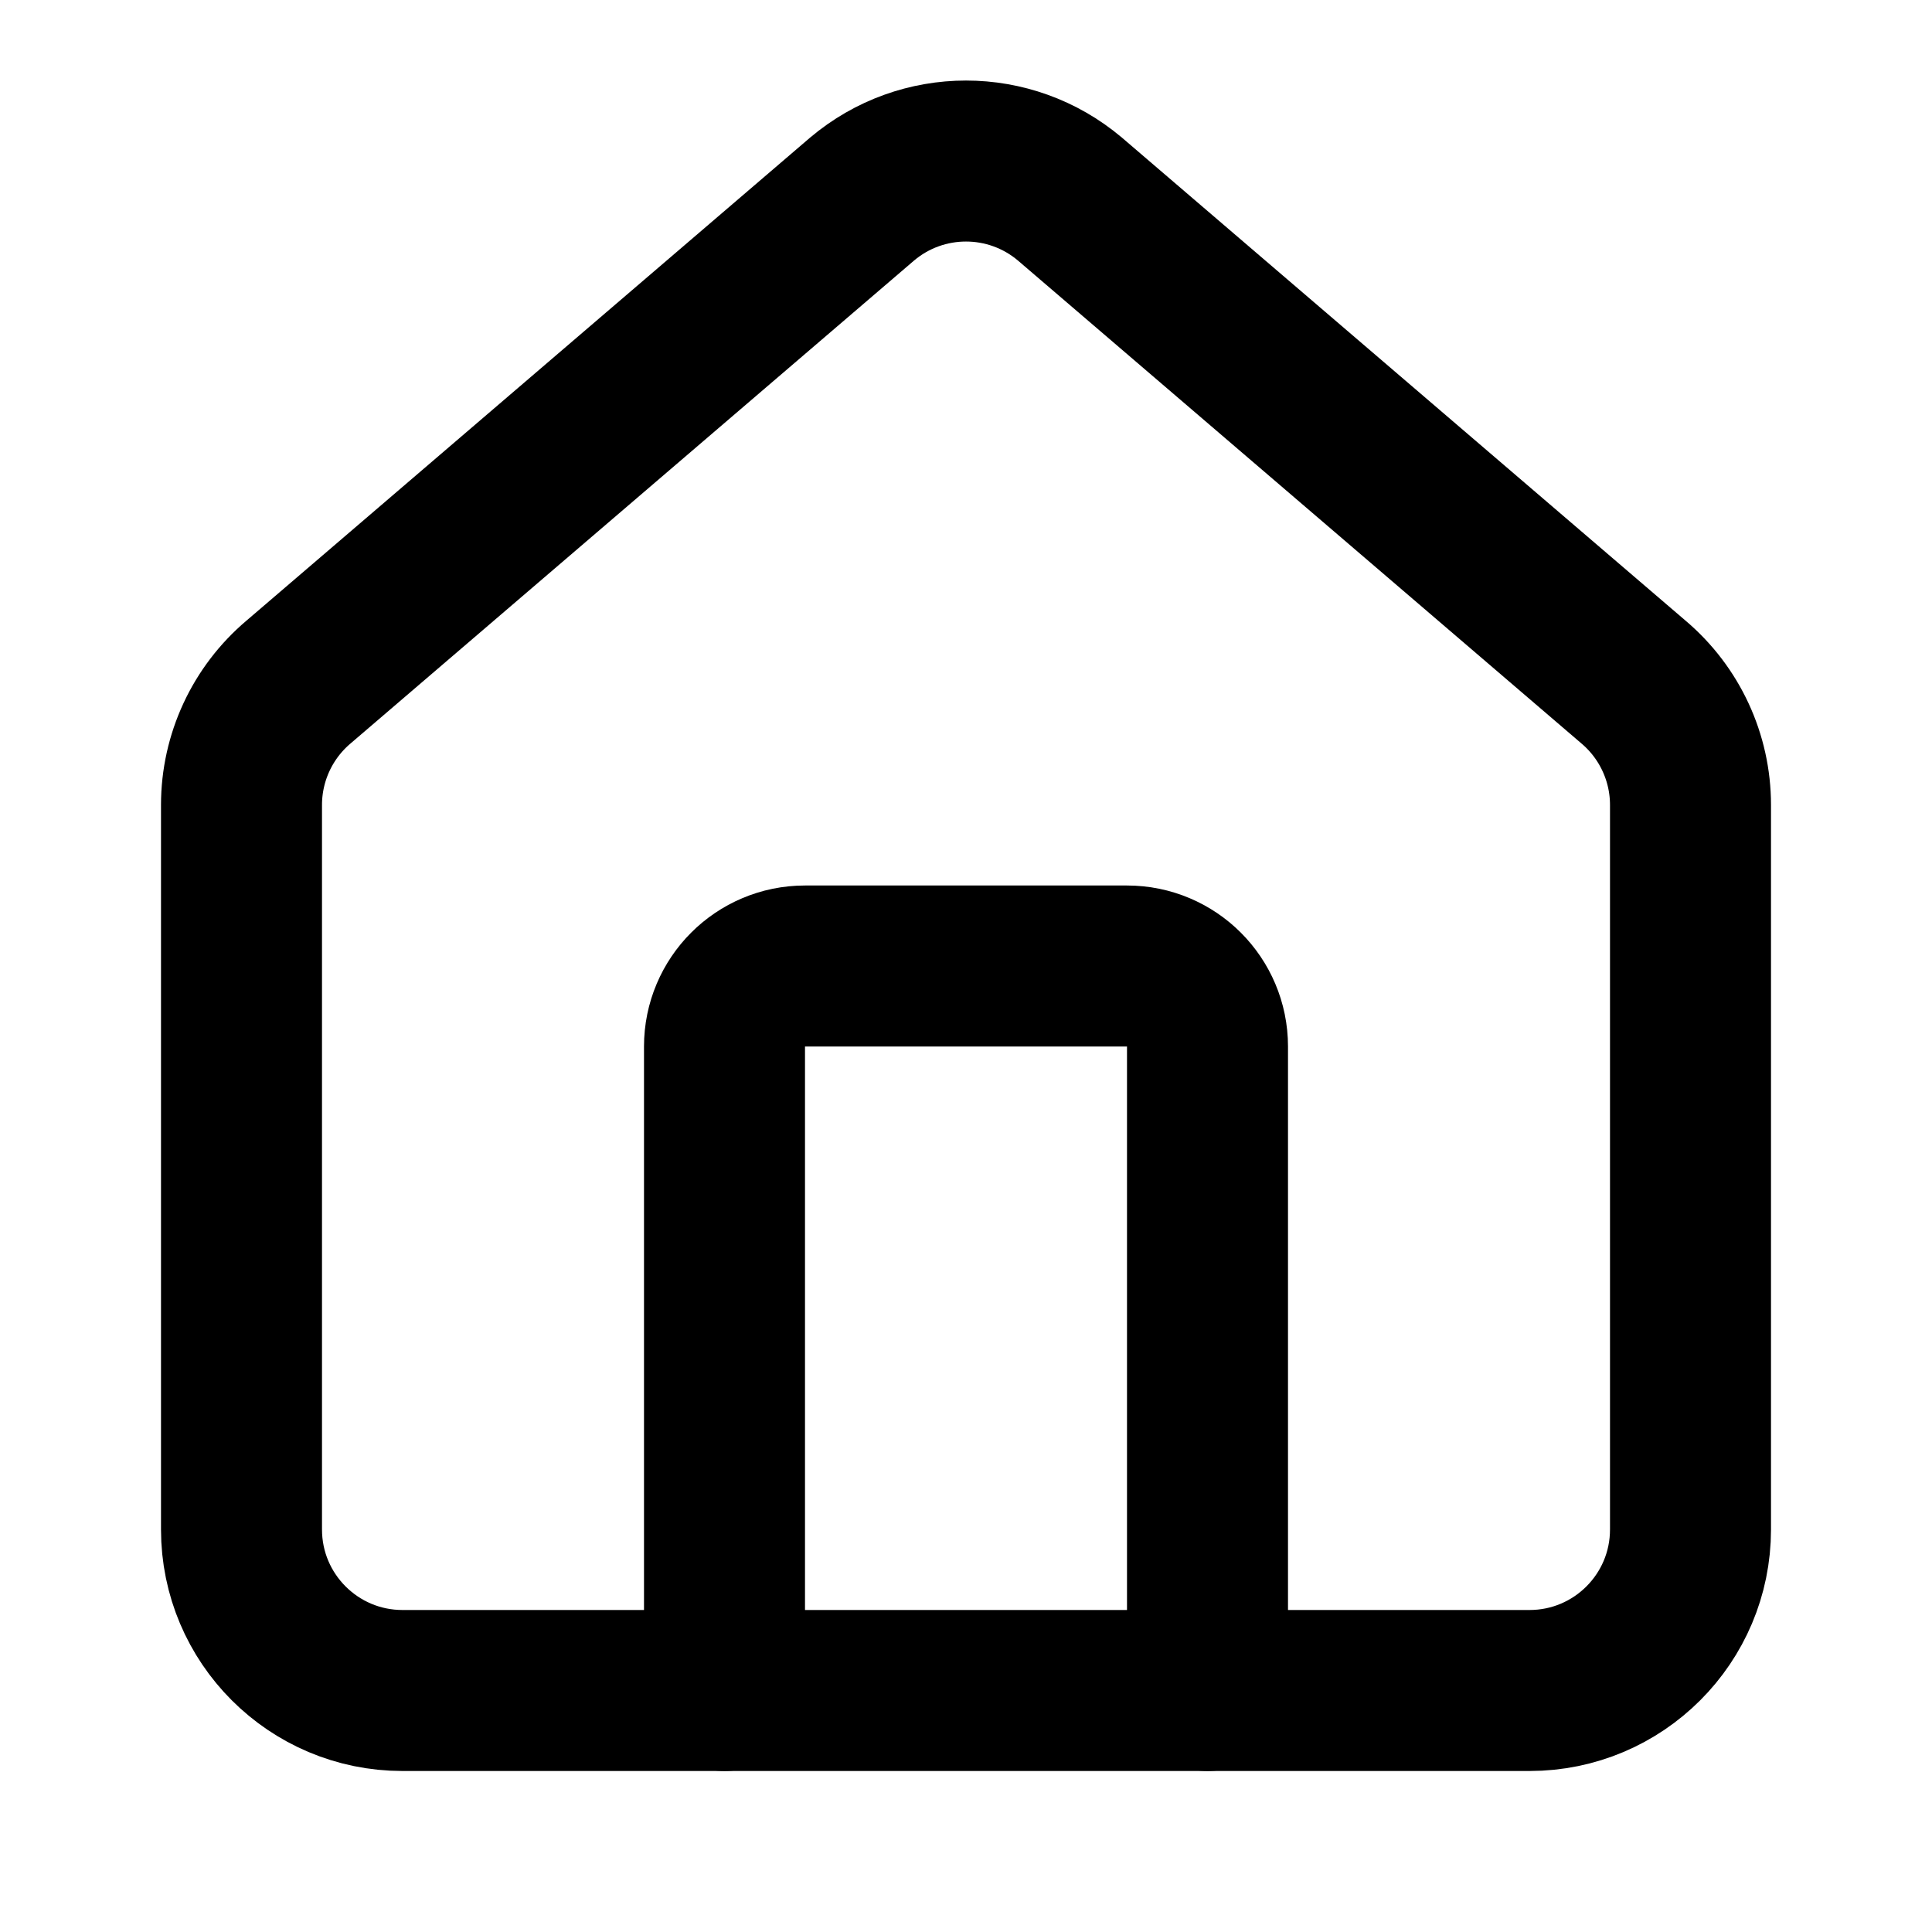
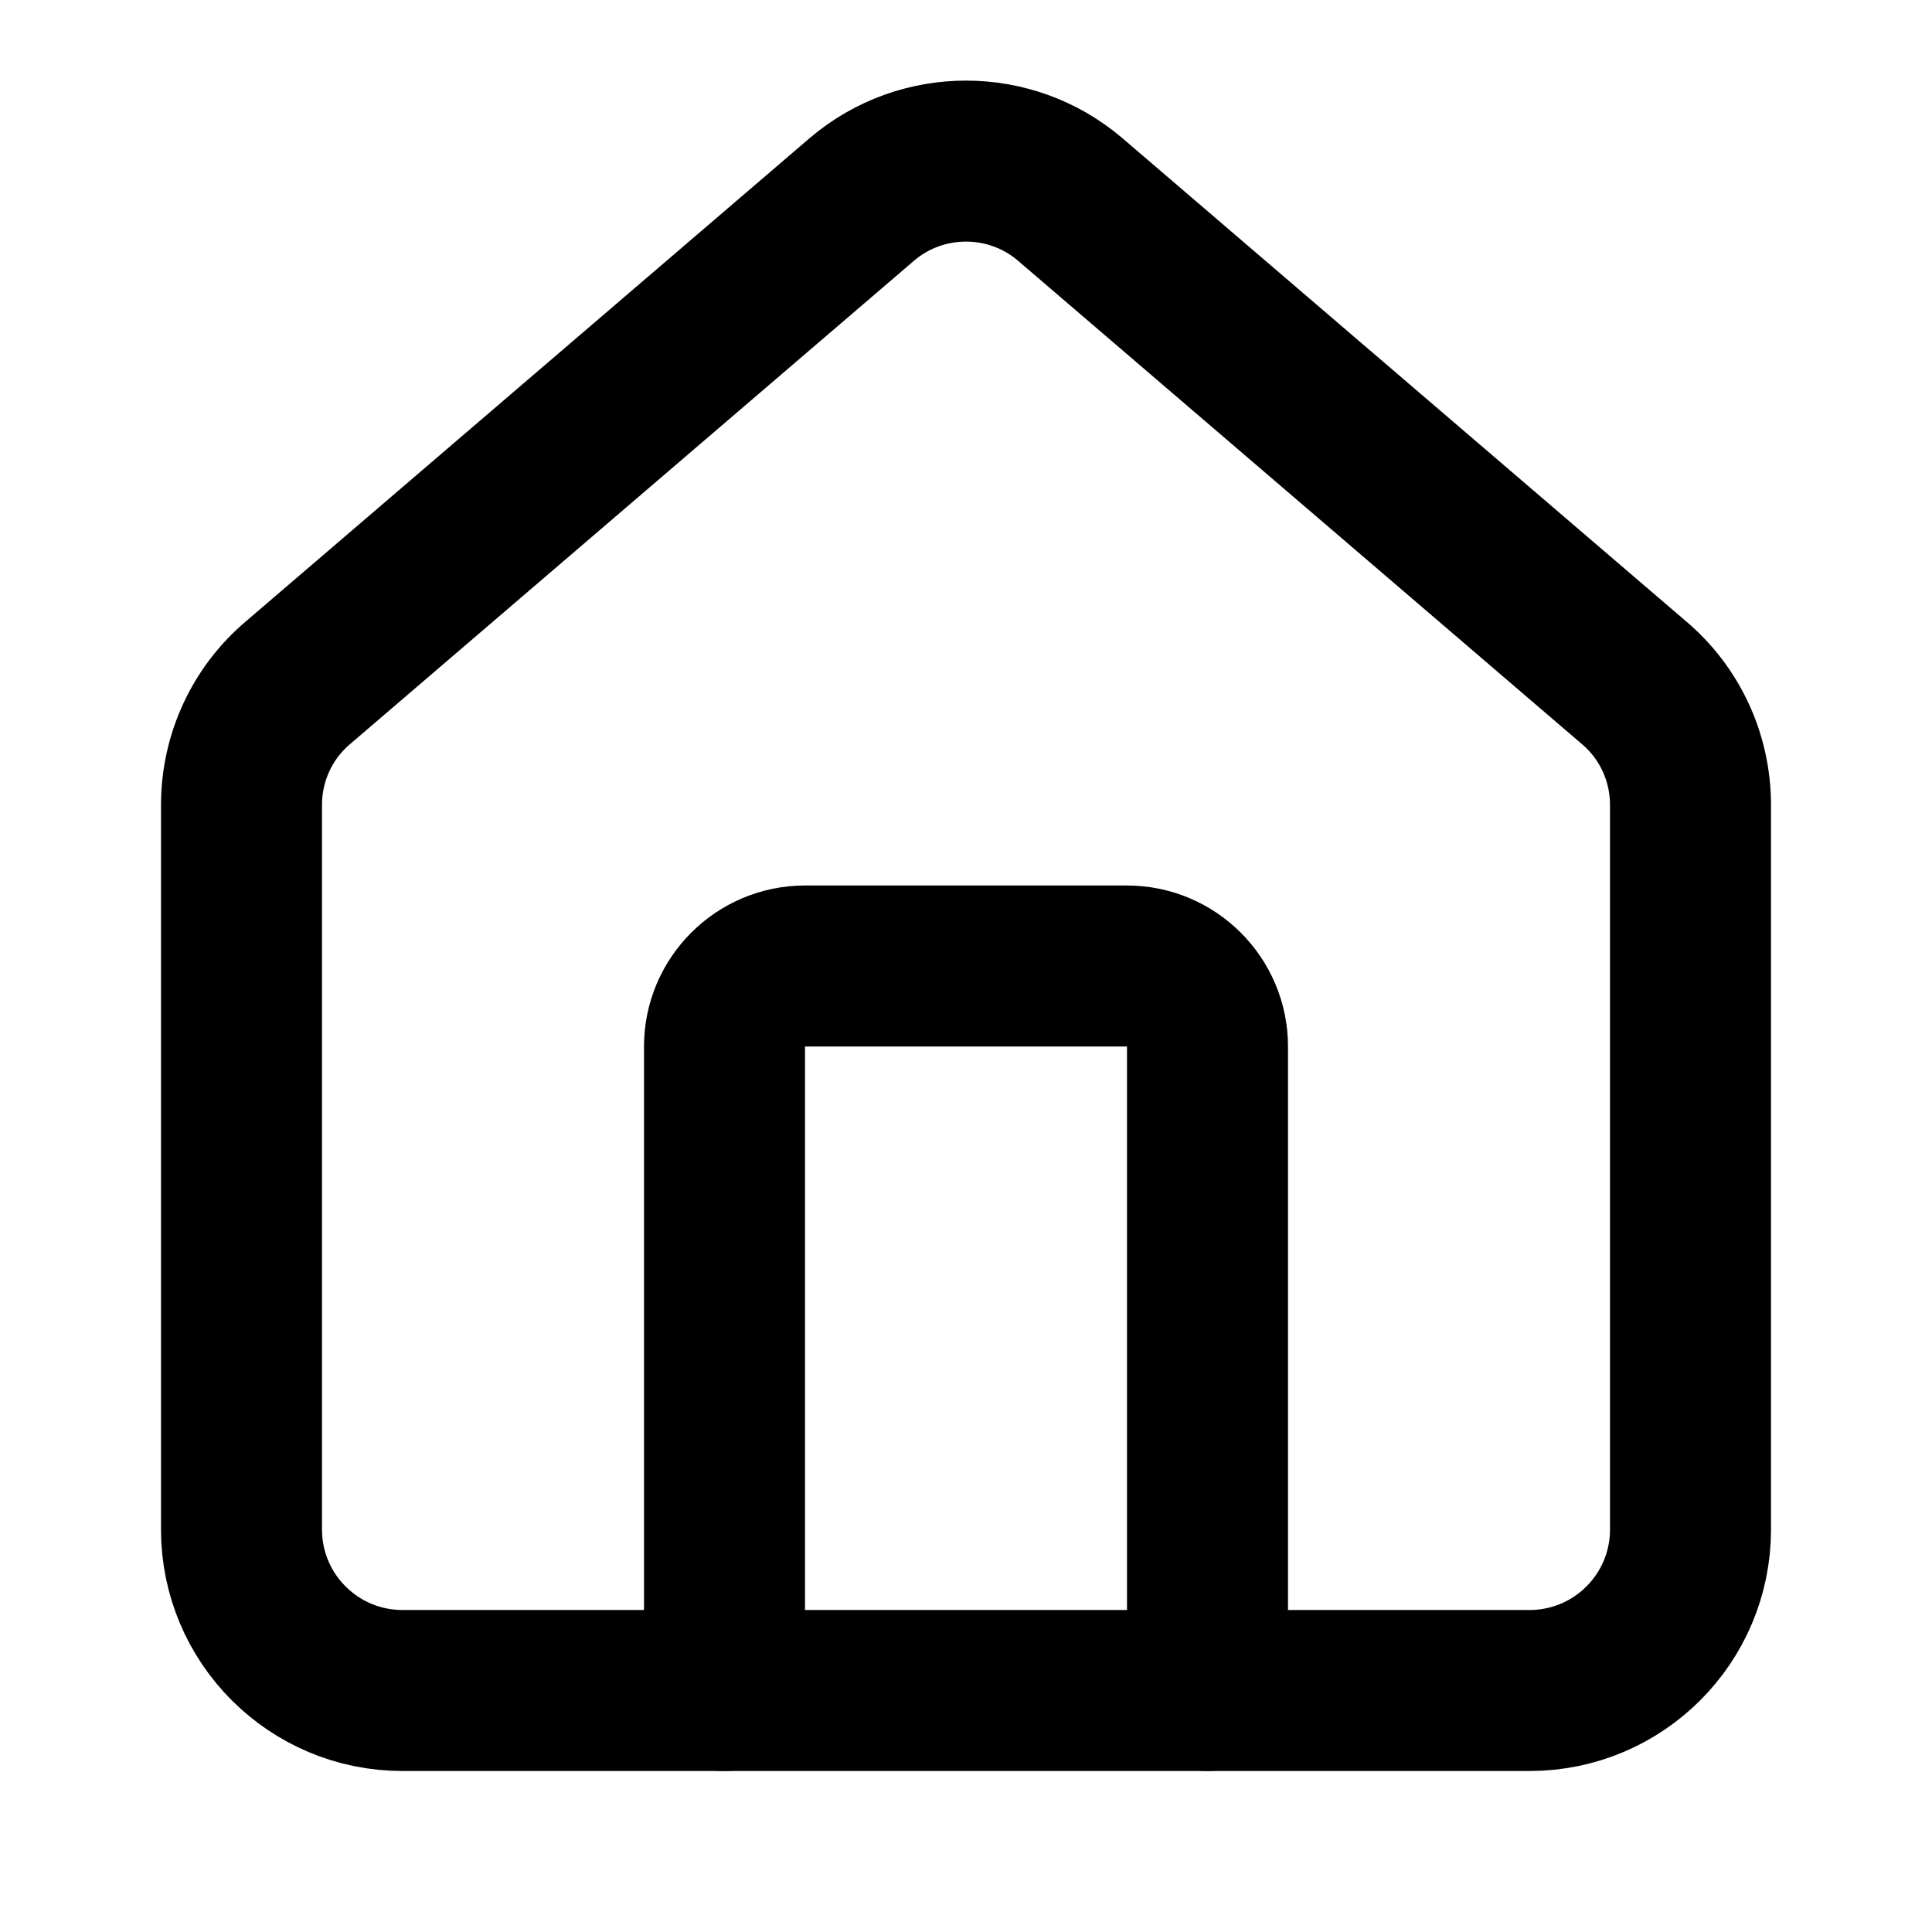
- <svg xmlns="http://www.w3.org/2000/svg" width="24" height="24" viewBox="0 0 24 24" fill="none" stroke="currentColor" stroke-width="2" stroke-linecap="round" stroke-linejoin="round" class="lucide lucide-house w-5 h-5 flex-shrink-0">
-   <path d="M15 21v-8a1 1 0 0 0-1-1h-4a1 1 0 0 0-1 1v8" />
-   <path d="M3 10a2 2 0 0 1 .709-1.528l7-5.999a2 2 0 0 1 2.582 0l7 5.999A2 2 0 0 1 21 10v9a2 2 0 0 1-2 2H5a2 2 0 0 1-2-2z" />
+ <svg xmlns="http://www.w3.org/2000/svg" width="24px" height="24px" viewBox="0 0 24 24" version="1.1">
+   <g id="surface1">
+     <path style="fill:none;stroke-width:2;stroke-linecap:round;stroke-linejoin:round;stroke:rgb(0%,0%,0%);stroke-opacity:1;stroke-miterlimit:4;" d="M 15 21 L 15 13 C 15 12.449 14.551 12 14 12 L 10 12 C 9.449 12 9 12.449 9 13 L 9 21 " />
+     <path style="fill:none;stroke-width:2;stroke-linecap:round;stroke-linejoin:round;stroke:rgb(0%,0%,0%);stroke-opacity:1;stroke-miterlimit:4;" d="M 3 10 C 3 9.41 3.258 8.852 3.711 8.473 L 10.711 2.473 C 11.453 1.844 12.547 1.844 13.289 2.473 L 20.289 8.473 C 20.742 8.852 21 9.41 21 10 L 21 19 C 21 20.105 20.105 21 19 21 L 5 21 C 3.895 21 3 20.105 3 19 Z M 3 10 " />
+   </g>
</svg>
